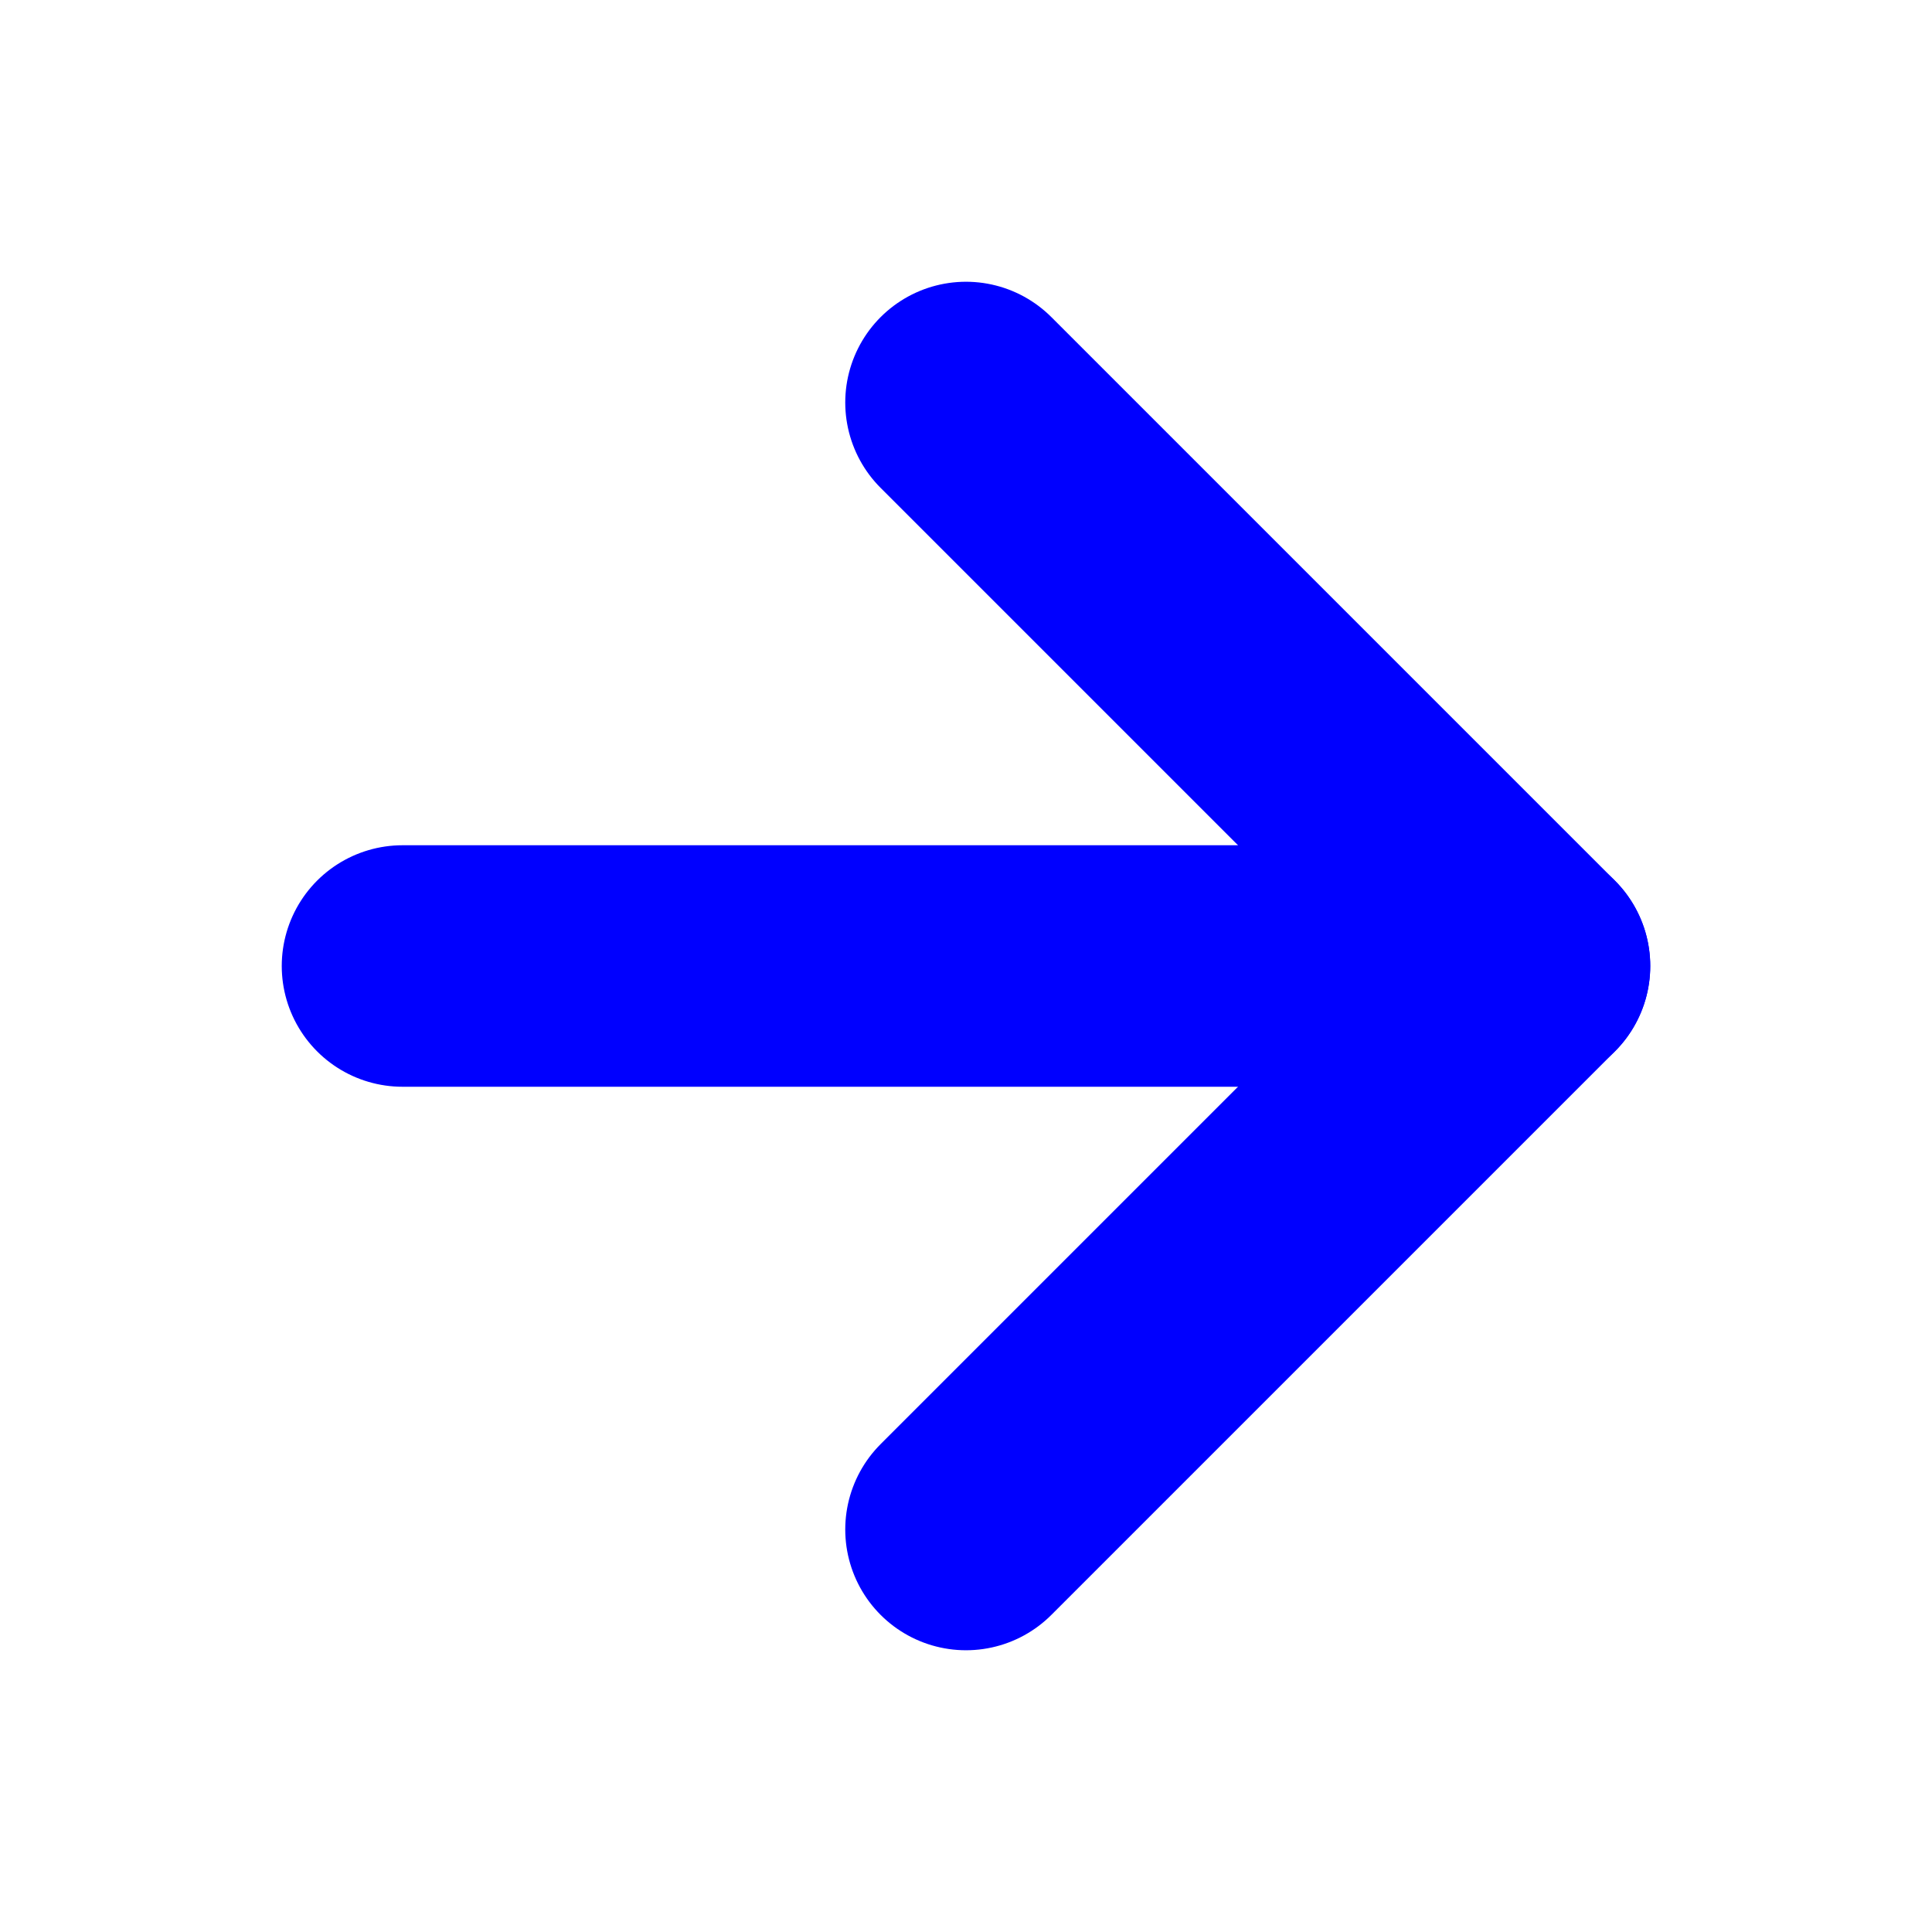
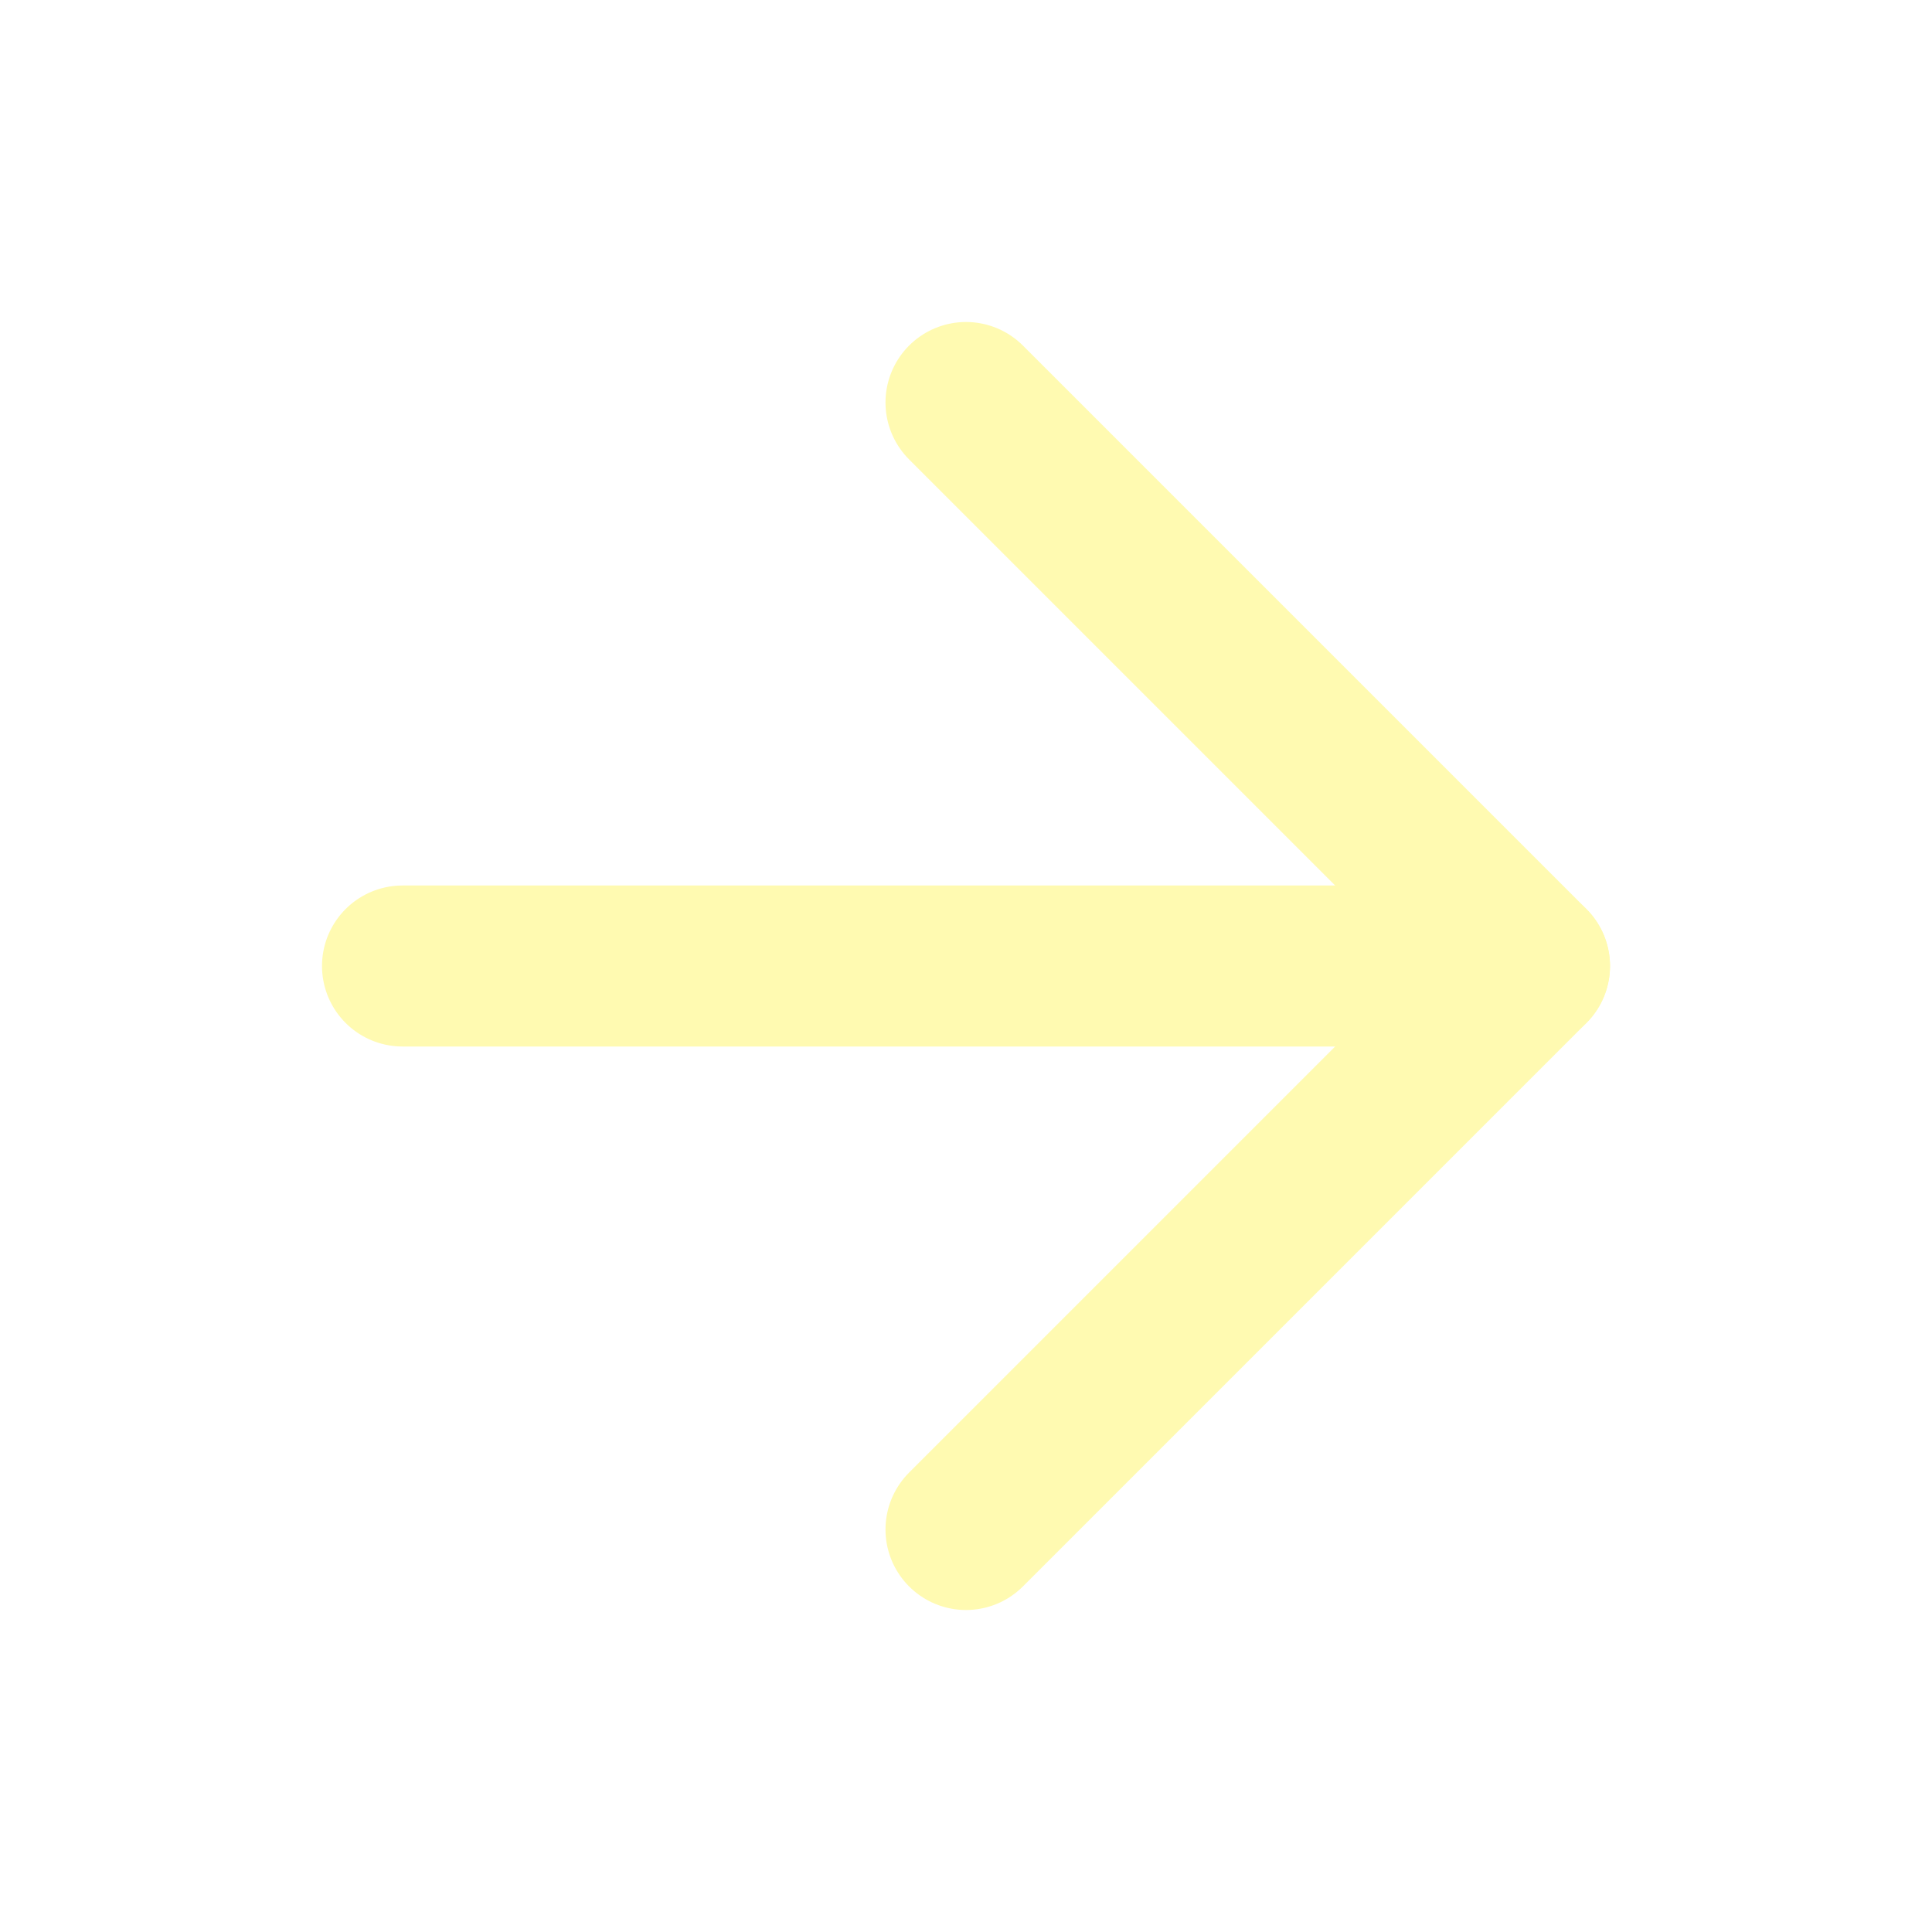
- <svg xmlns="http://www.w3.org/2000/svg" width="52" height="52" viewBox="0 0 24 24" fill="none" stroke="blue" stroke-width="3" stroke-linecap="round" stroke-linejoin="round" class="feather feather-arrow-right">
+ <svg xmlns="http://www.w3.org/2000/svg" width="52" height="52" viewBox="0 0 24 24" fill="none" stroke="rgb(255, 250, 177)" stroke-width="2" stroke-linecap="round" stroke-linejoin="round" class="feather feather-arrow-right">
  <line x1="5" y1="12" x2="19" y2="12" />
  <polyline points="12 5 19 12 12 19" />
</svg>
